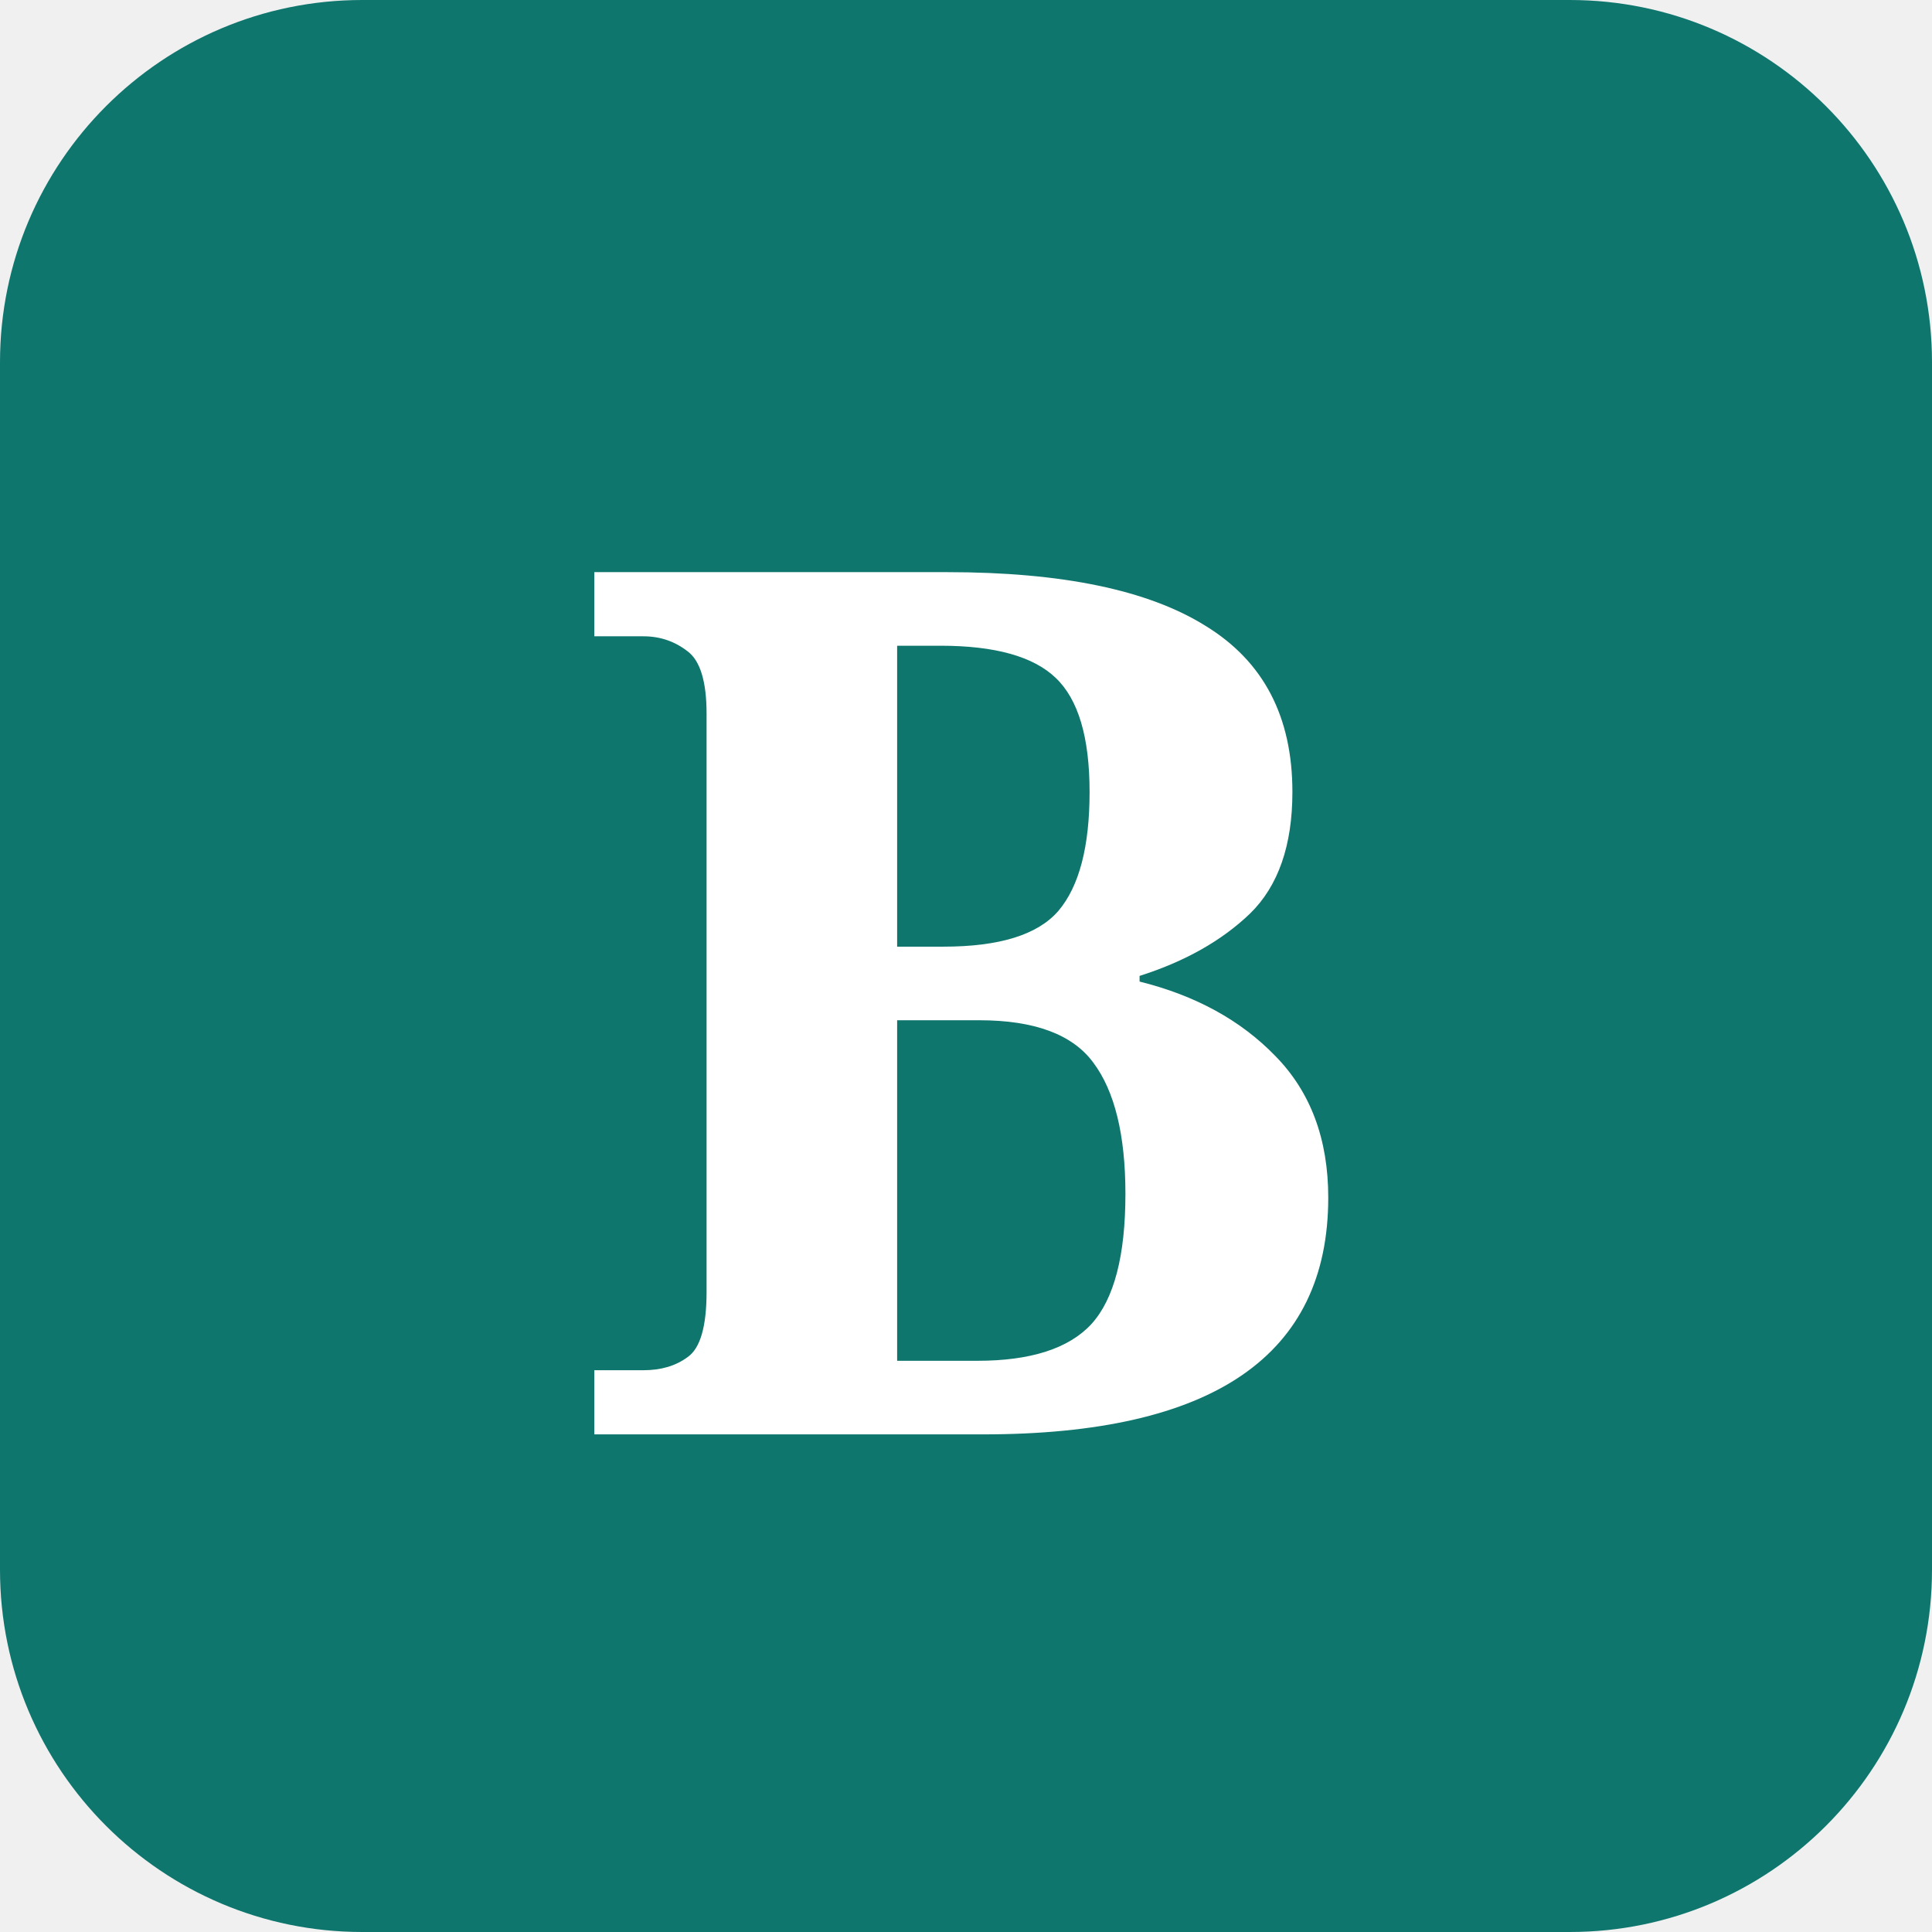
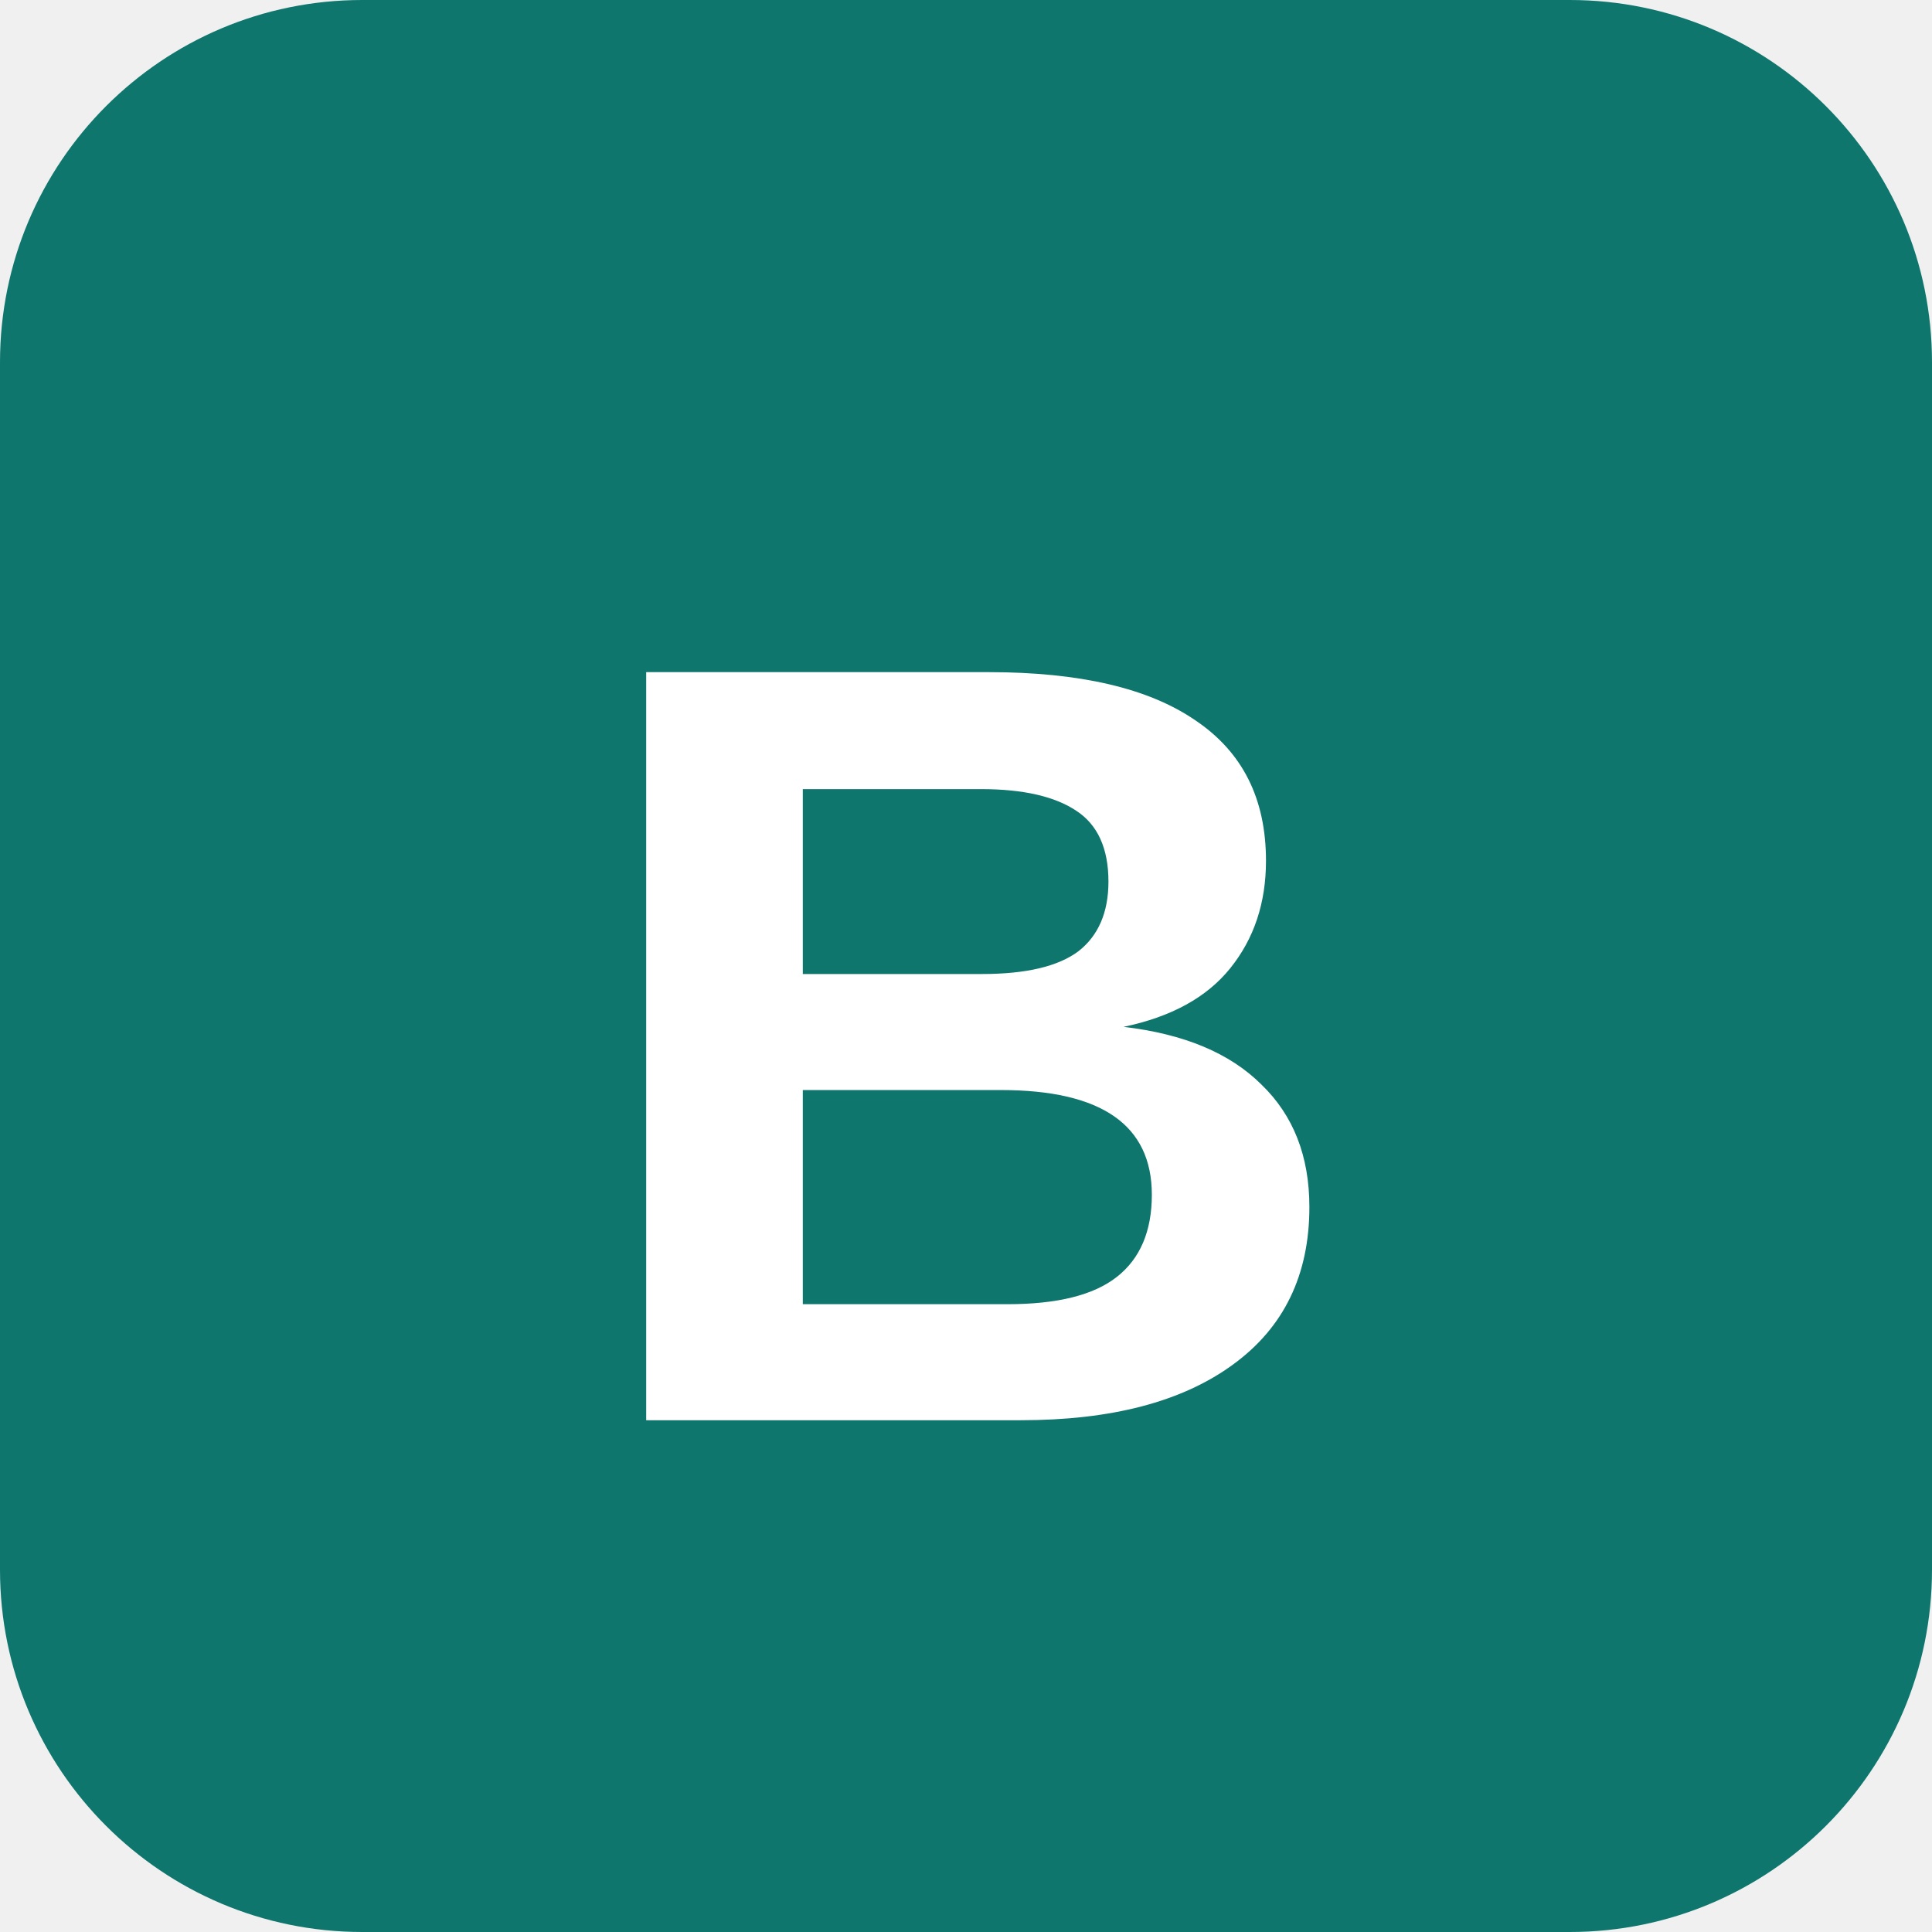
<svg xmlns="http://www.w3.org/2000/svg" viewBox="0 0 32 32">
  <rect width="32" height="32" rx="6" fill="#0F766E" />
-   <text x="50%" y="50%" dominant-baseline="central" text-anchor="middle" font-family="serif" font-weight="bold" font-size="20" fill="white">B</text>
+   <text x="50%" y="54%" dominant-baseline="central" text-anchor="middle" font-family="Arial, sans-serif" font-weight="700" font-size="18" fill="white">B</text>
</svg>
